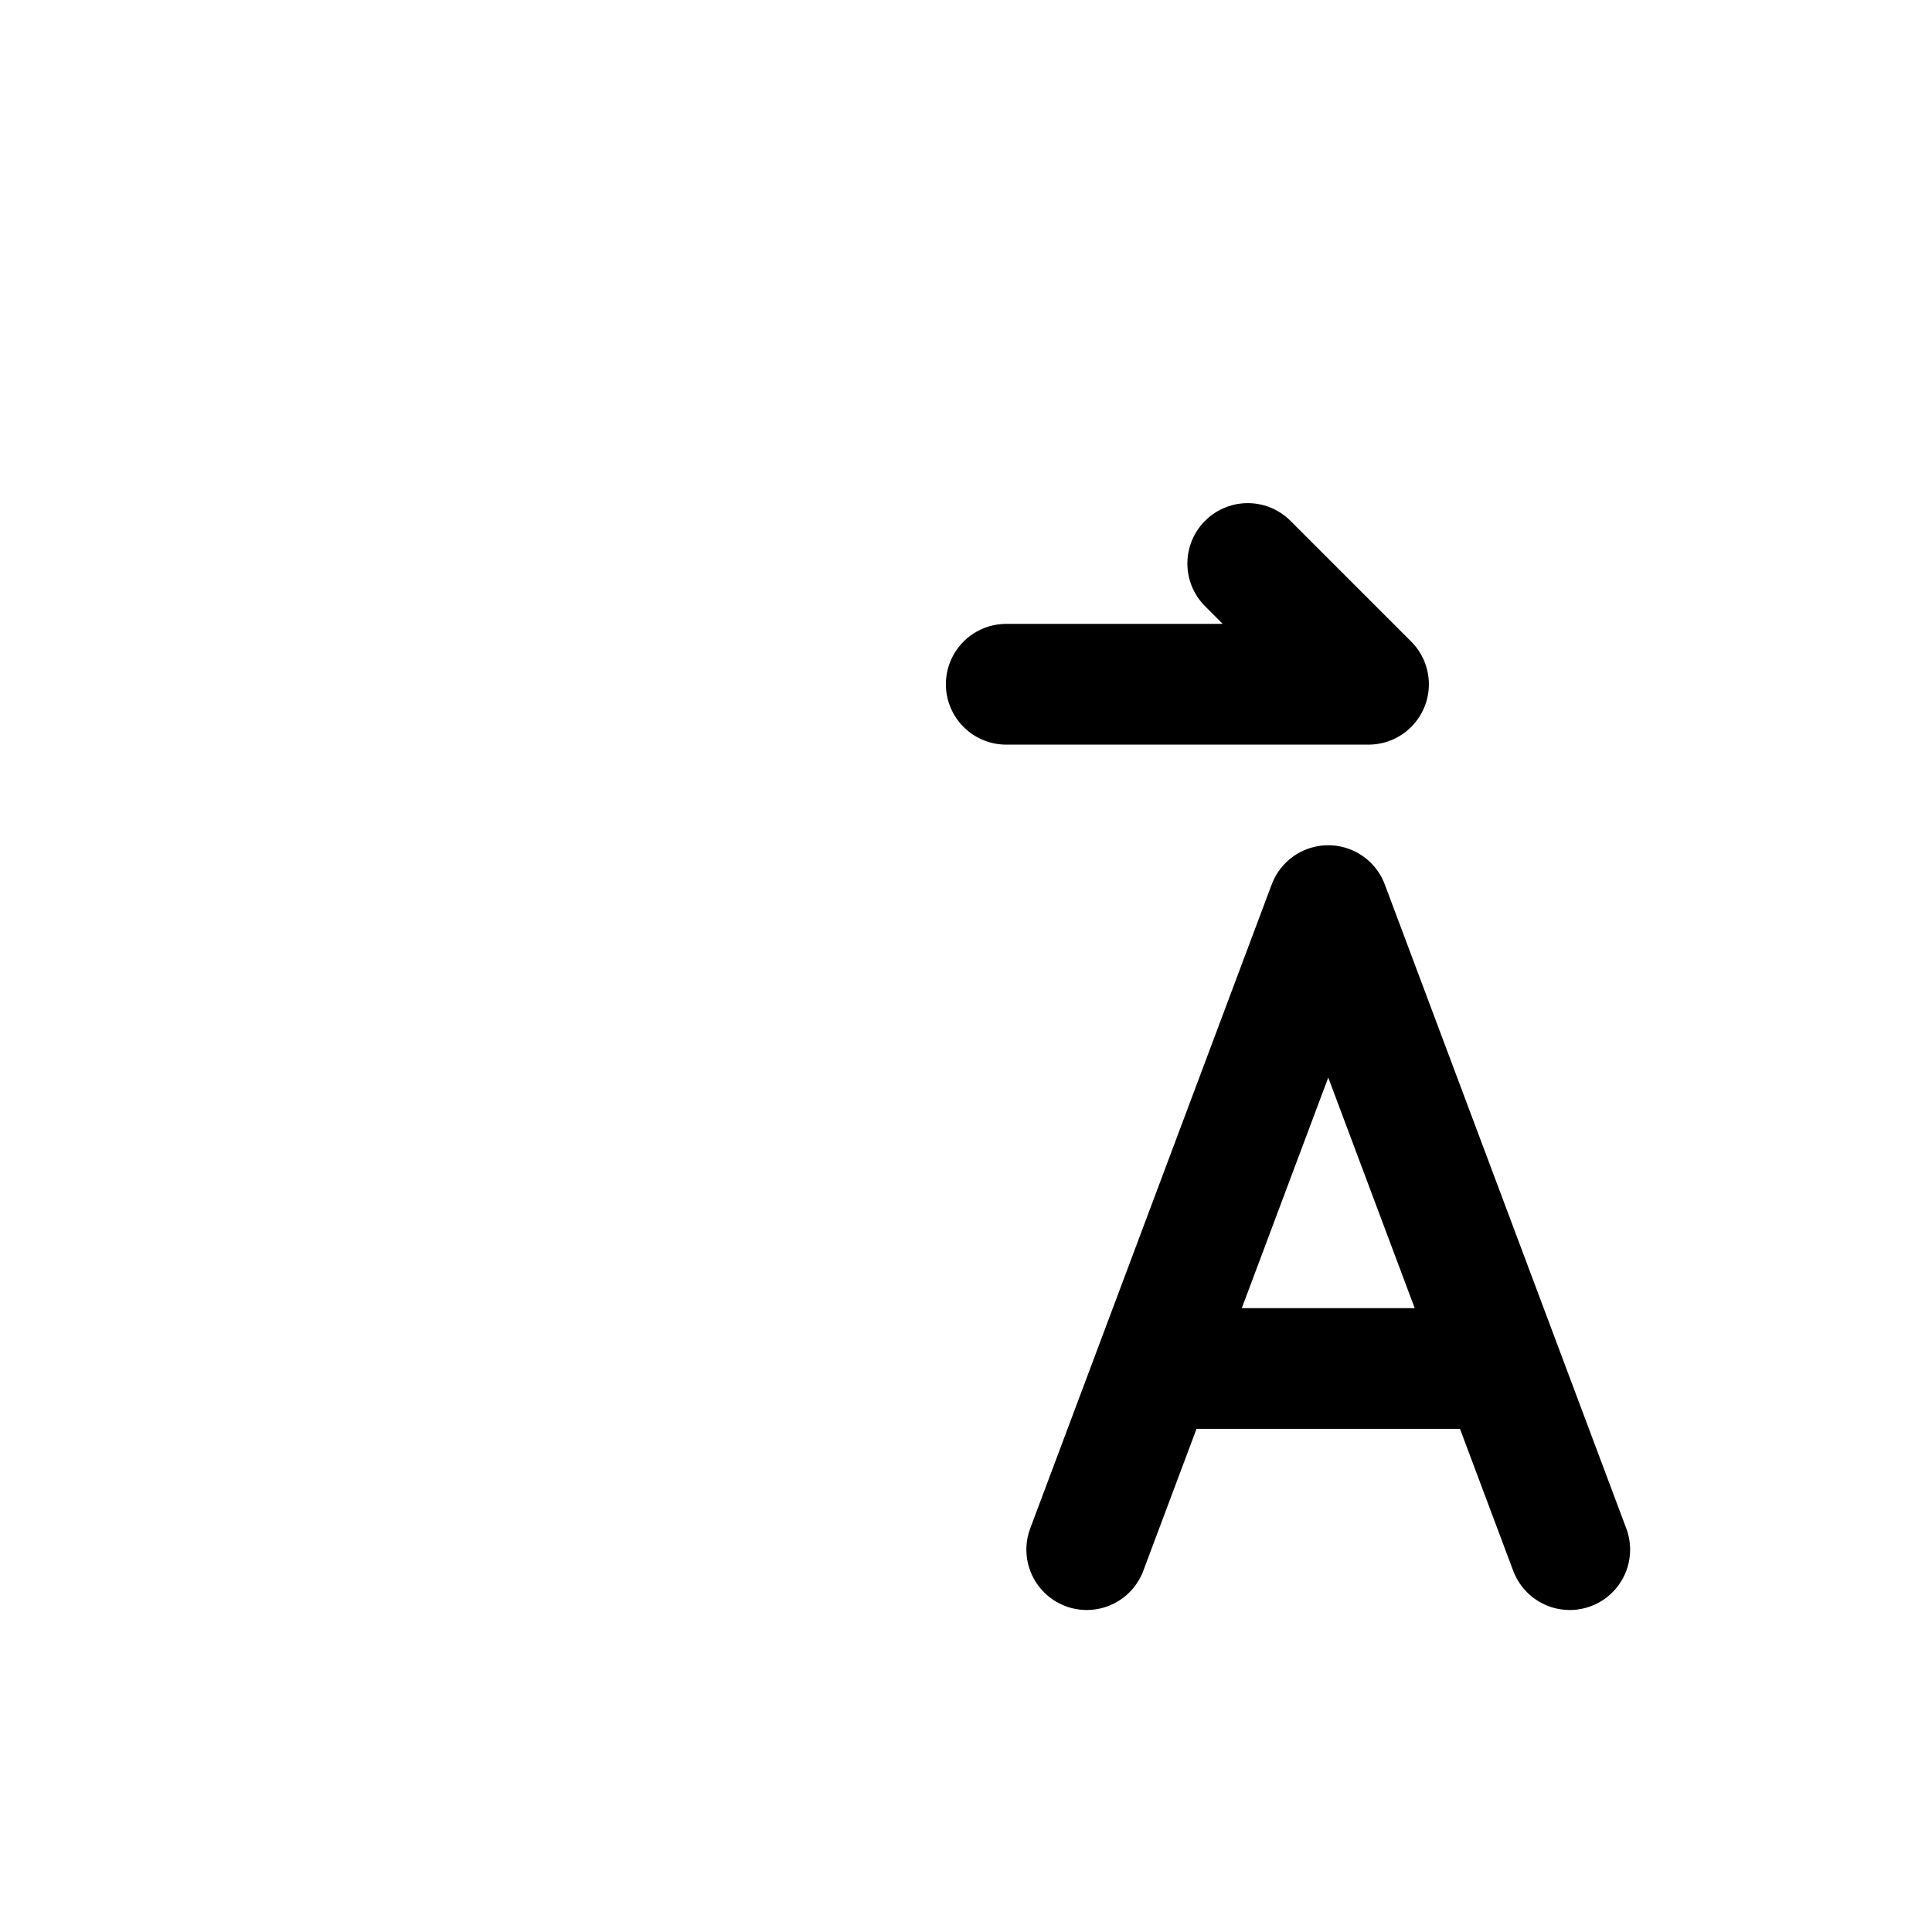
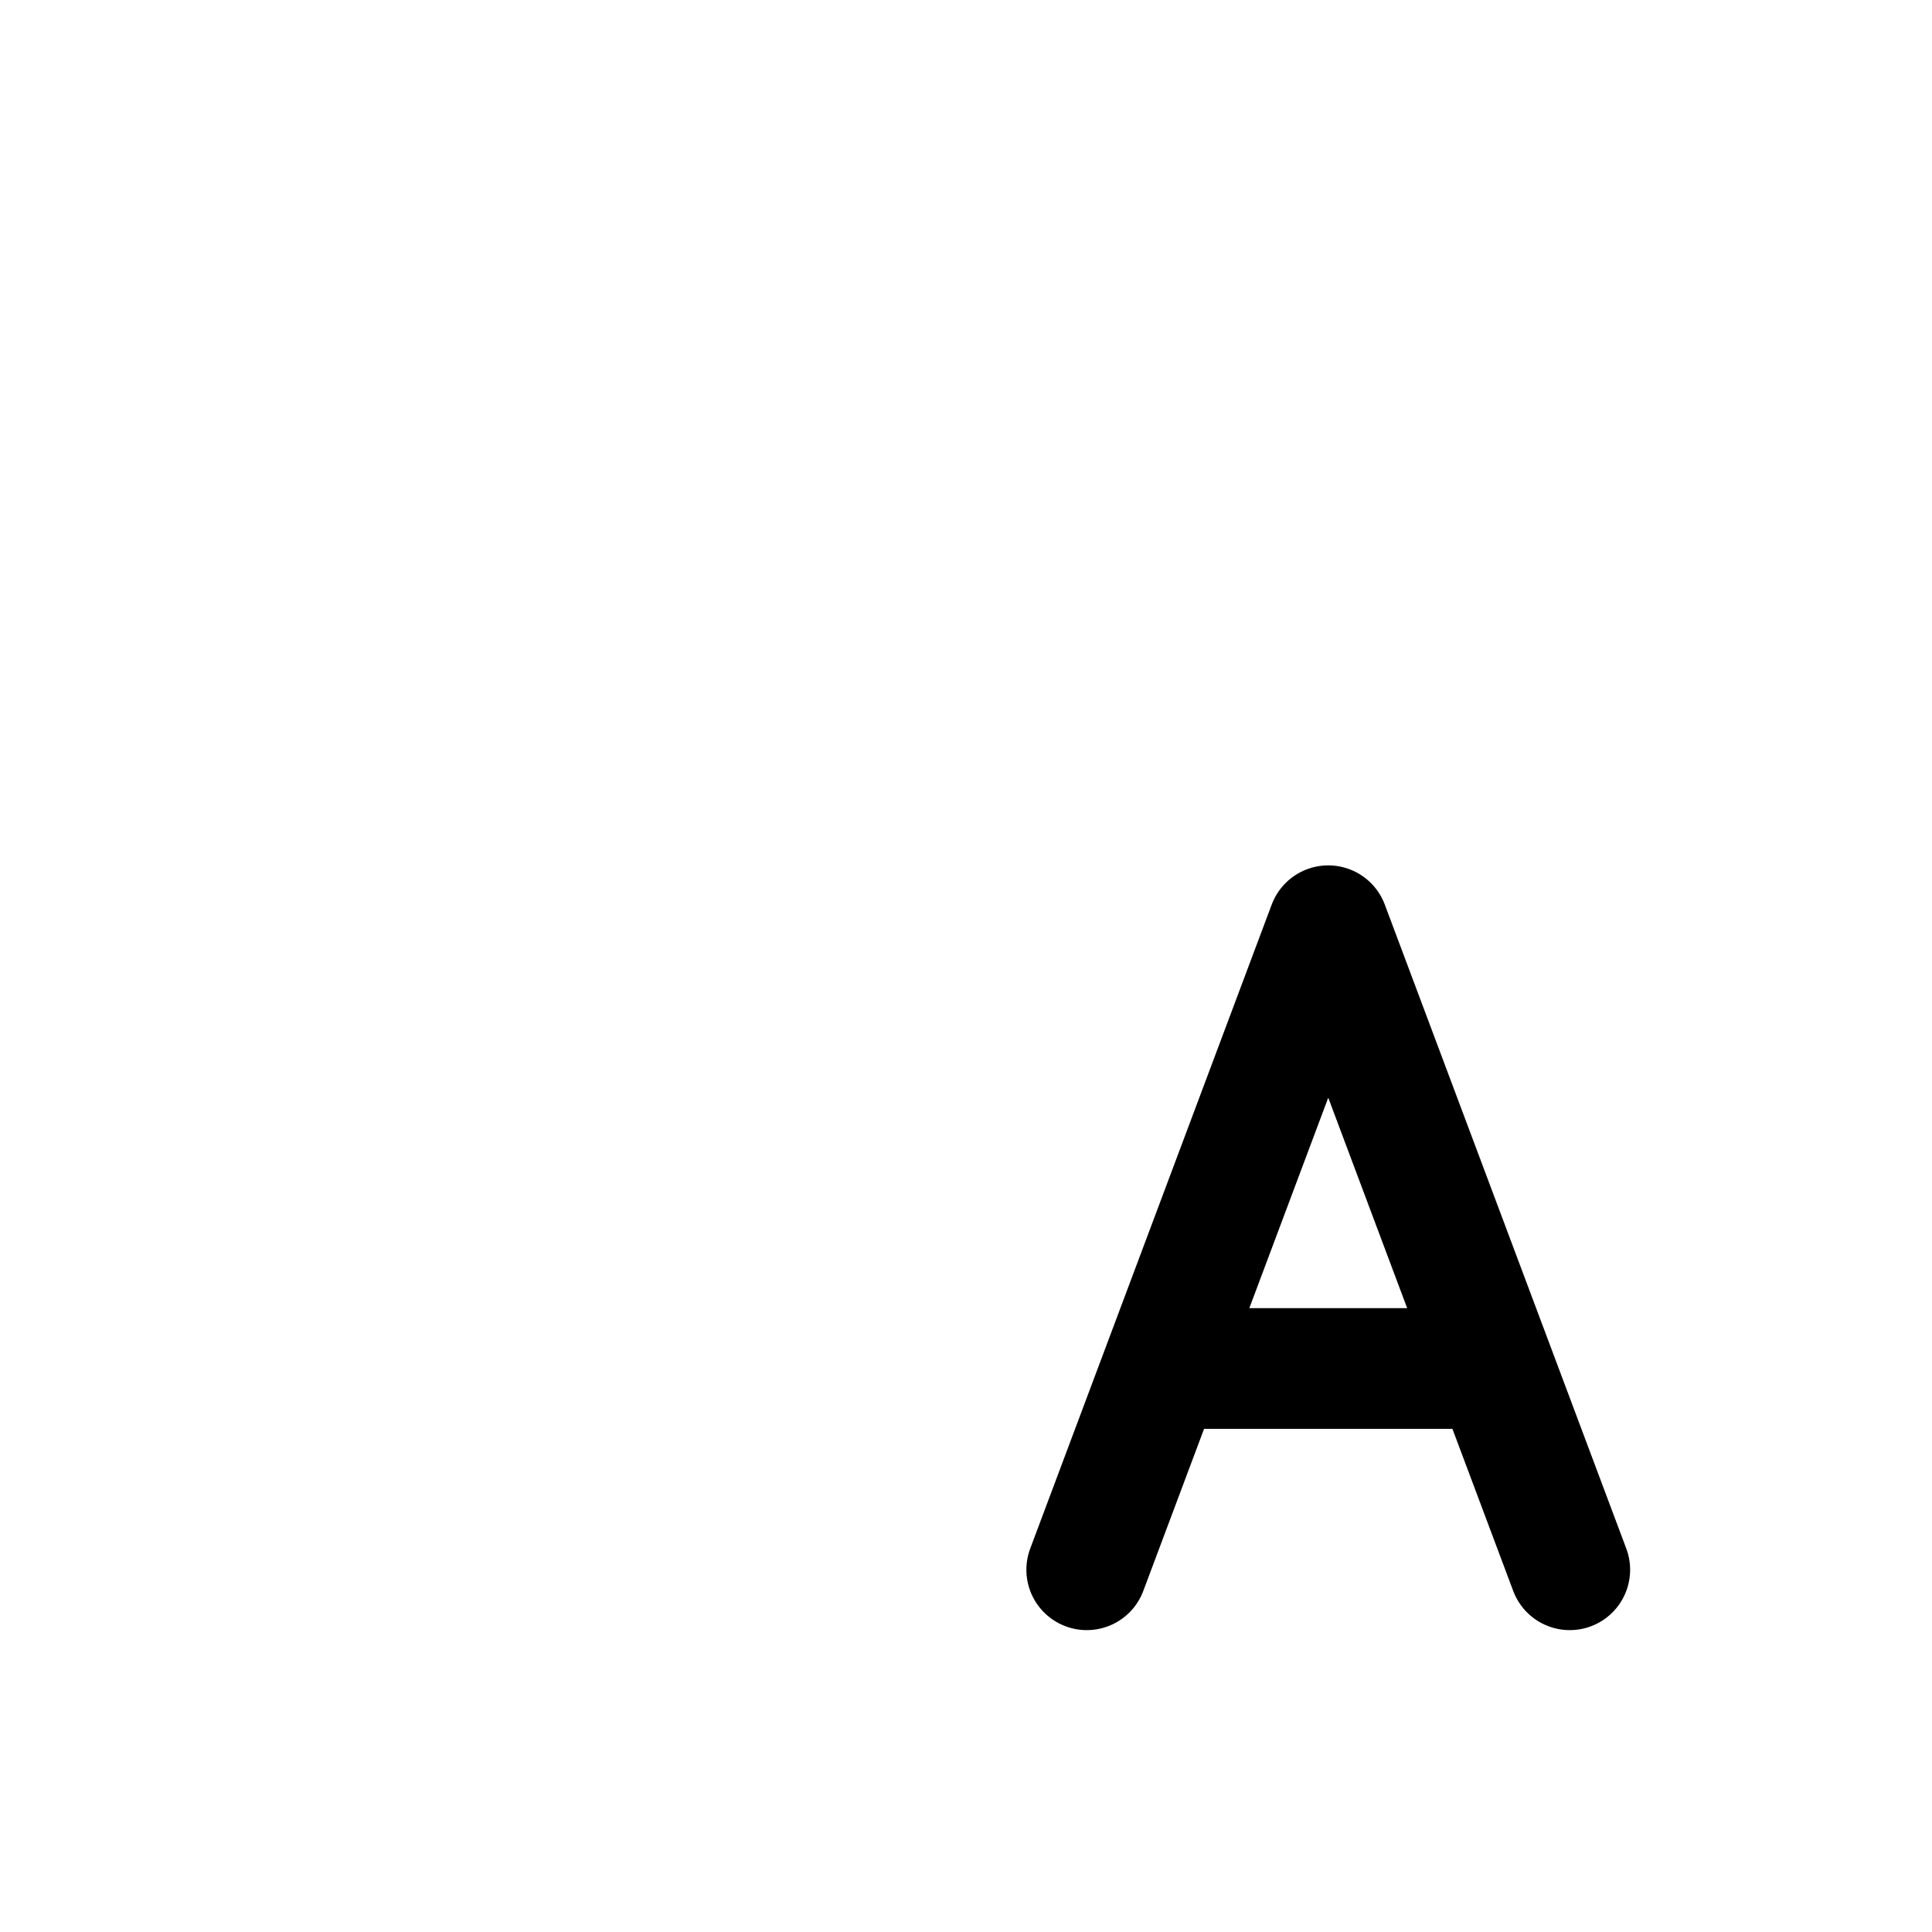
<svg xmlns="http://www.w3.org/2000/svg" width="24" height="24" viewBox="0 0 24 24">
  <g fill="none" stroke="black" stroke-width="1.5" stroke-linecap="round" stroke-linejoin="round">
-     <path d="M13.5 19.25l3-8 3 8M14.4 17h4.2M12.5 8.5h4.5l-1.5-1.5" />
+     <path d="M13.5 19.5L16.5 11.5L19.5 19.5M14.5 17H18.5" />
  </g>
</svg>
